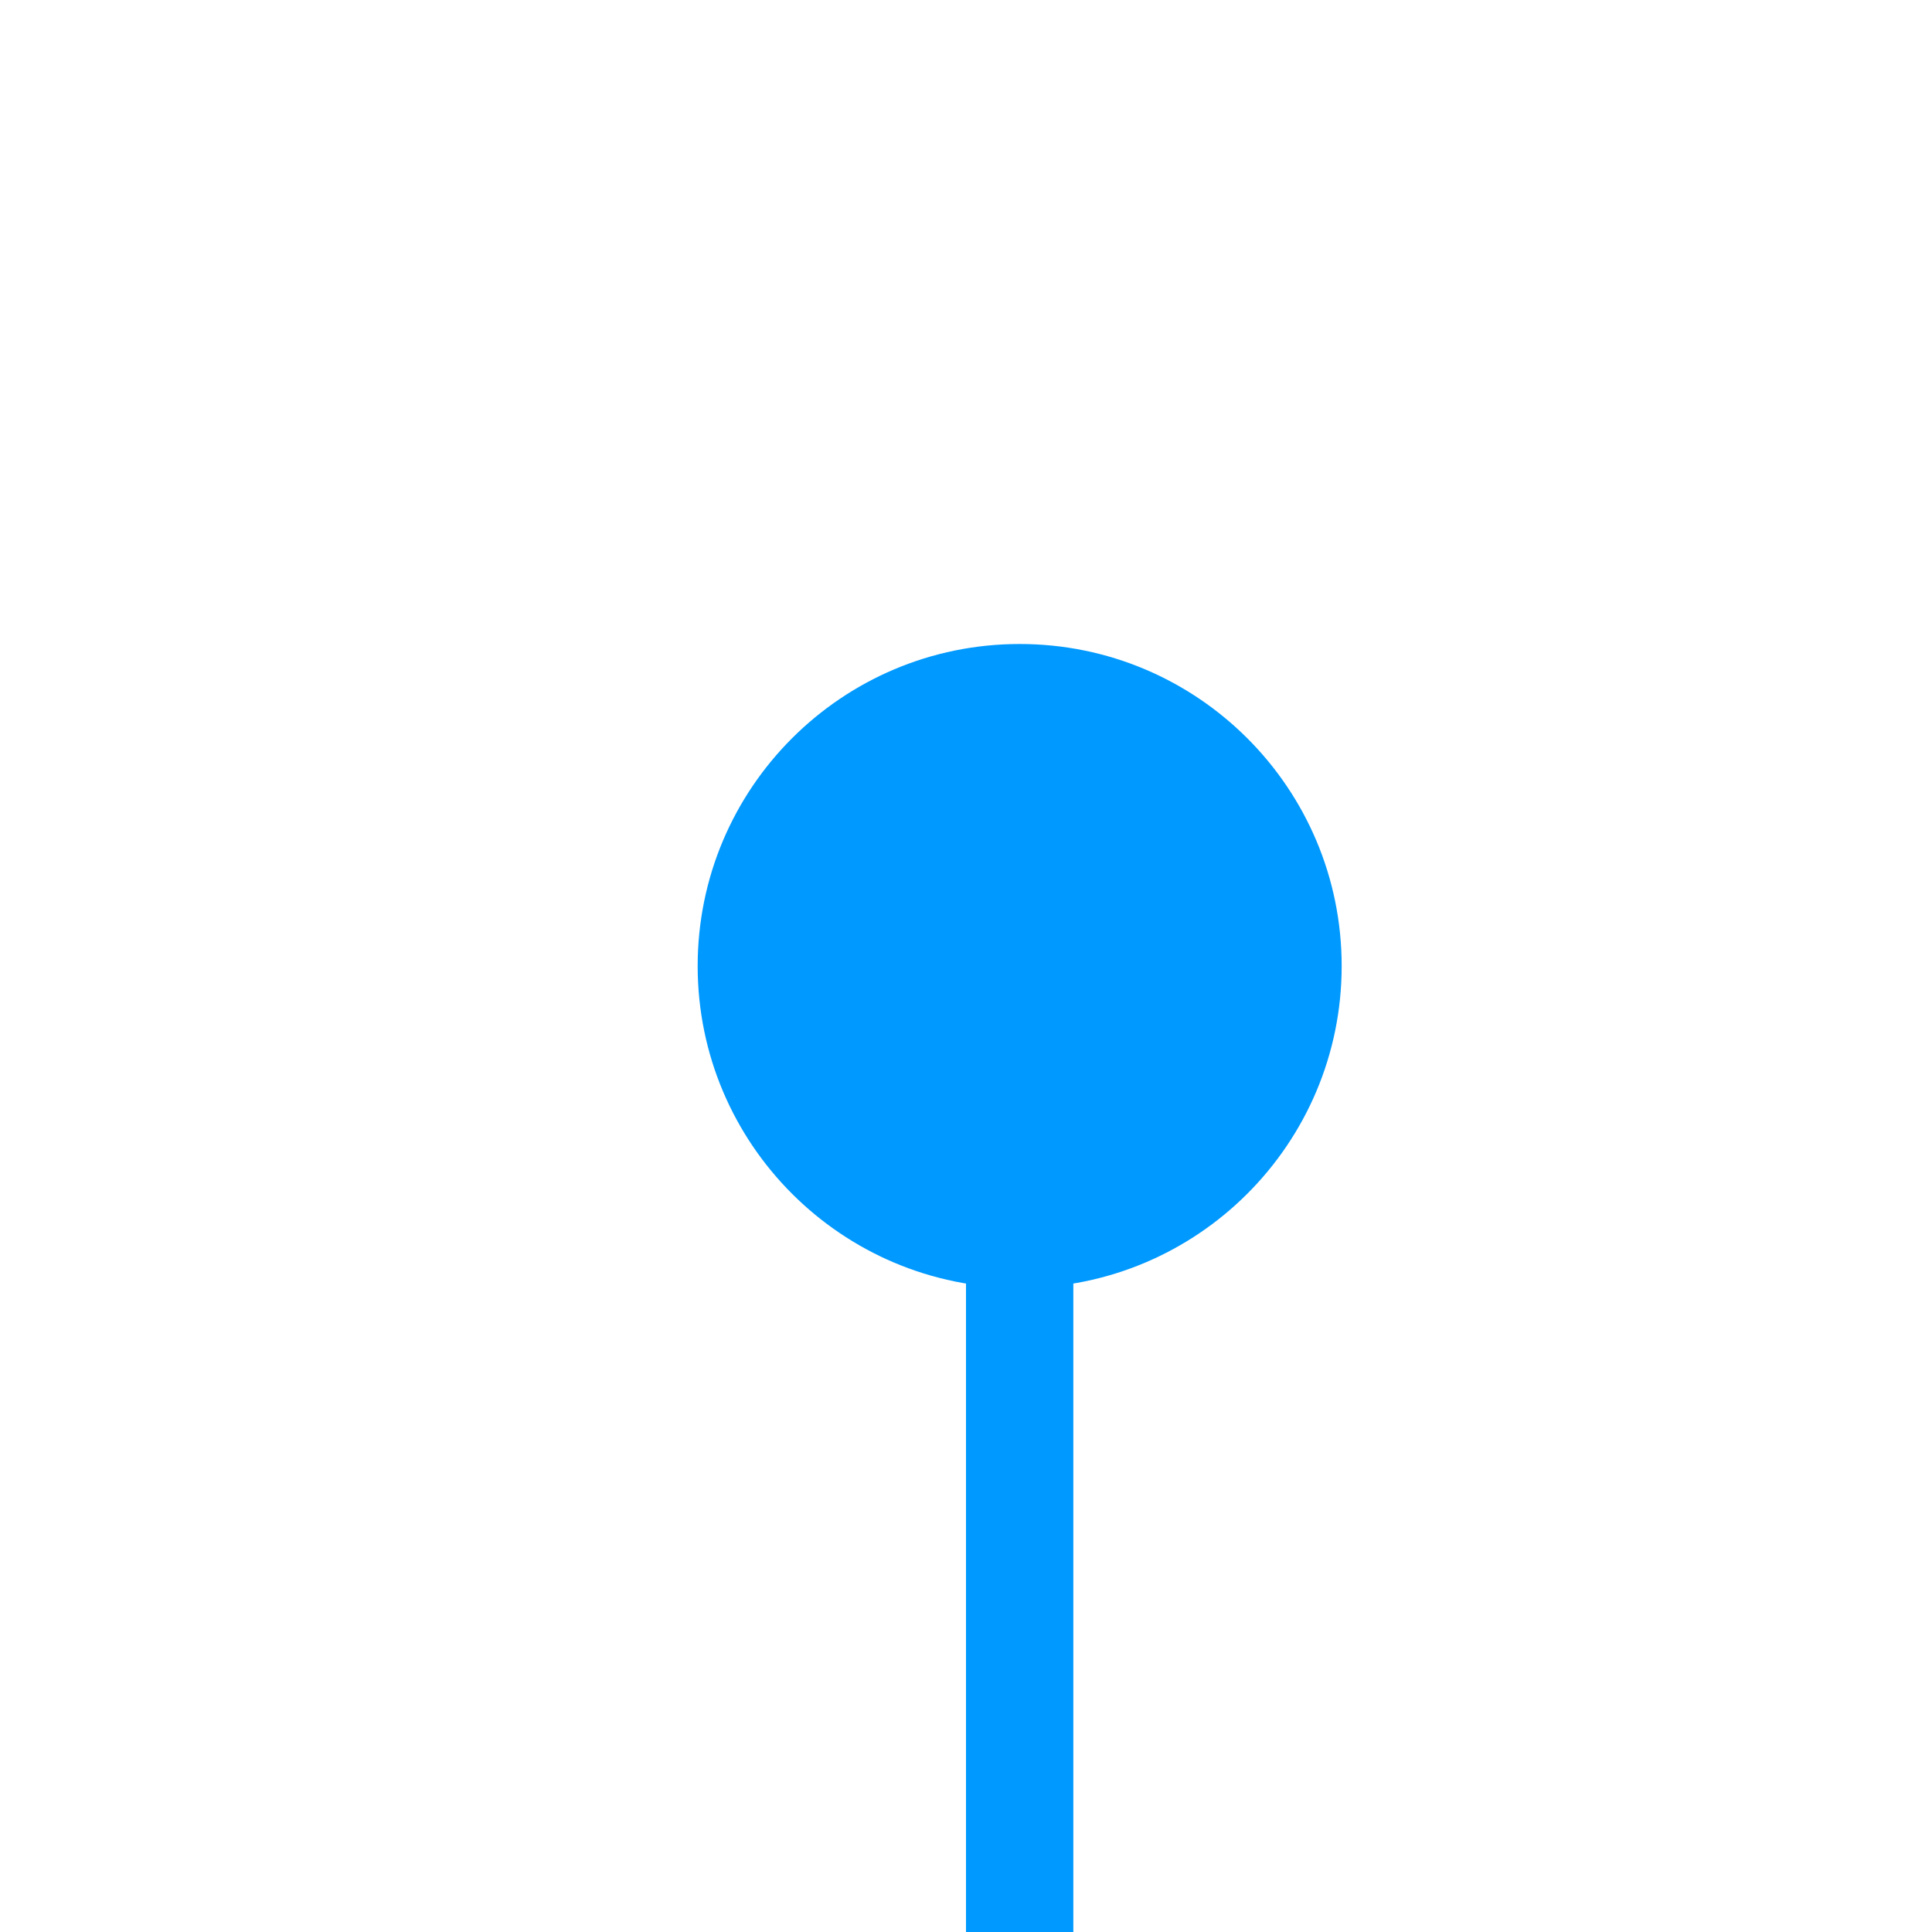
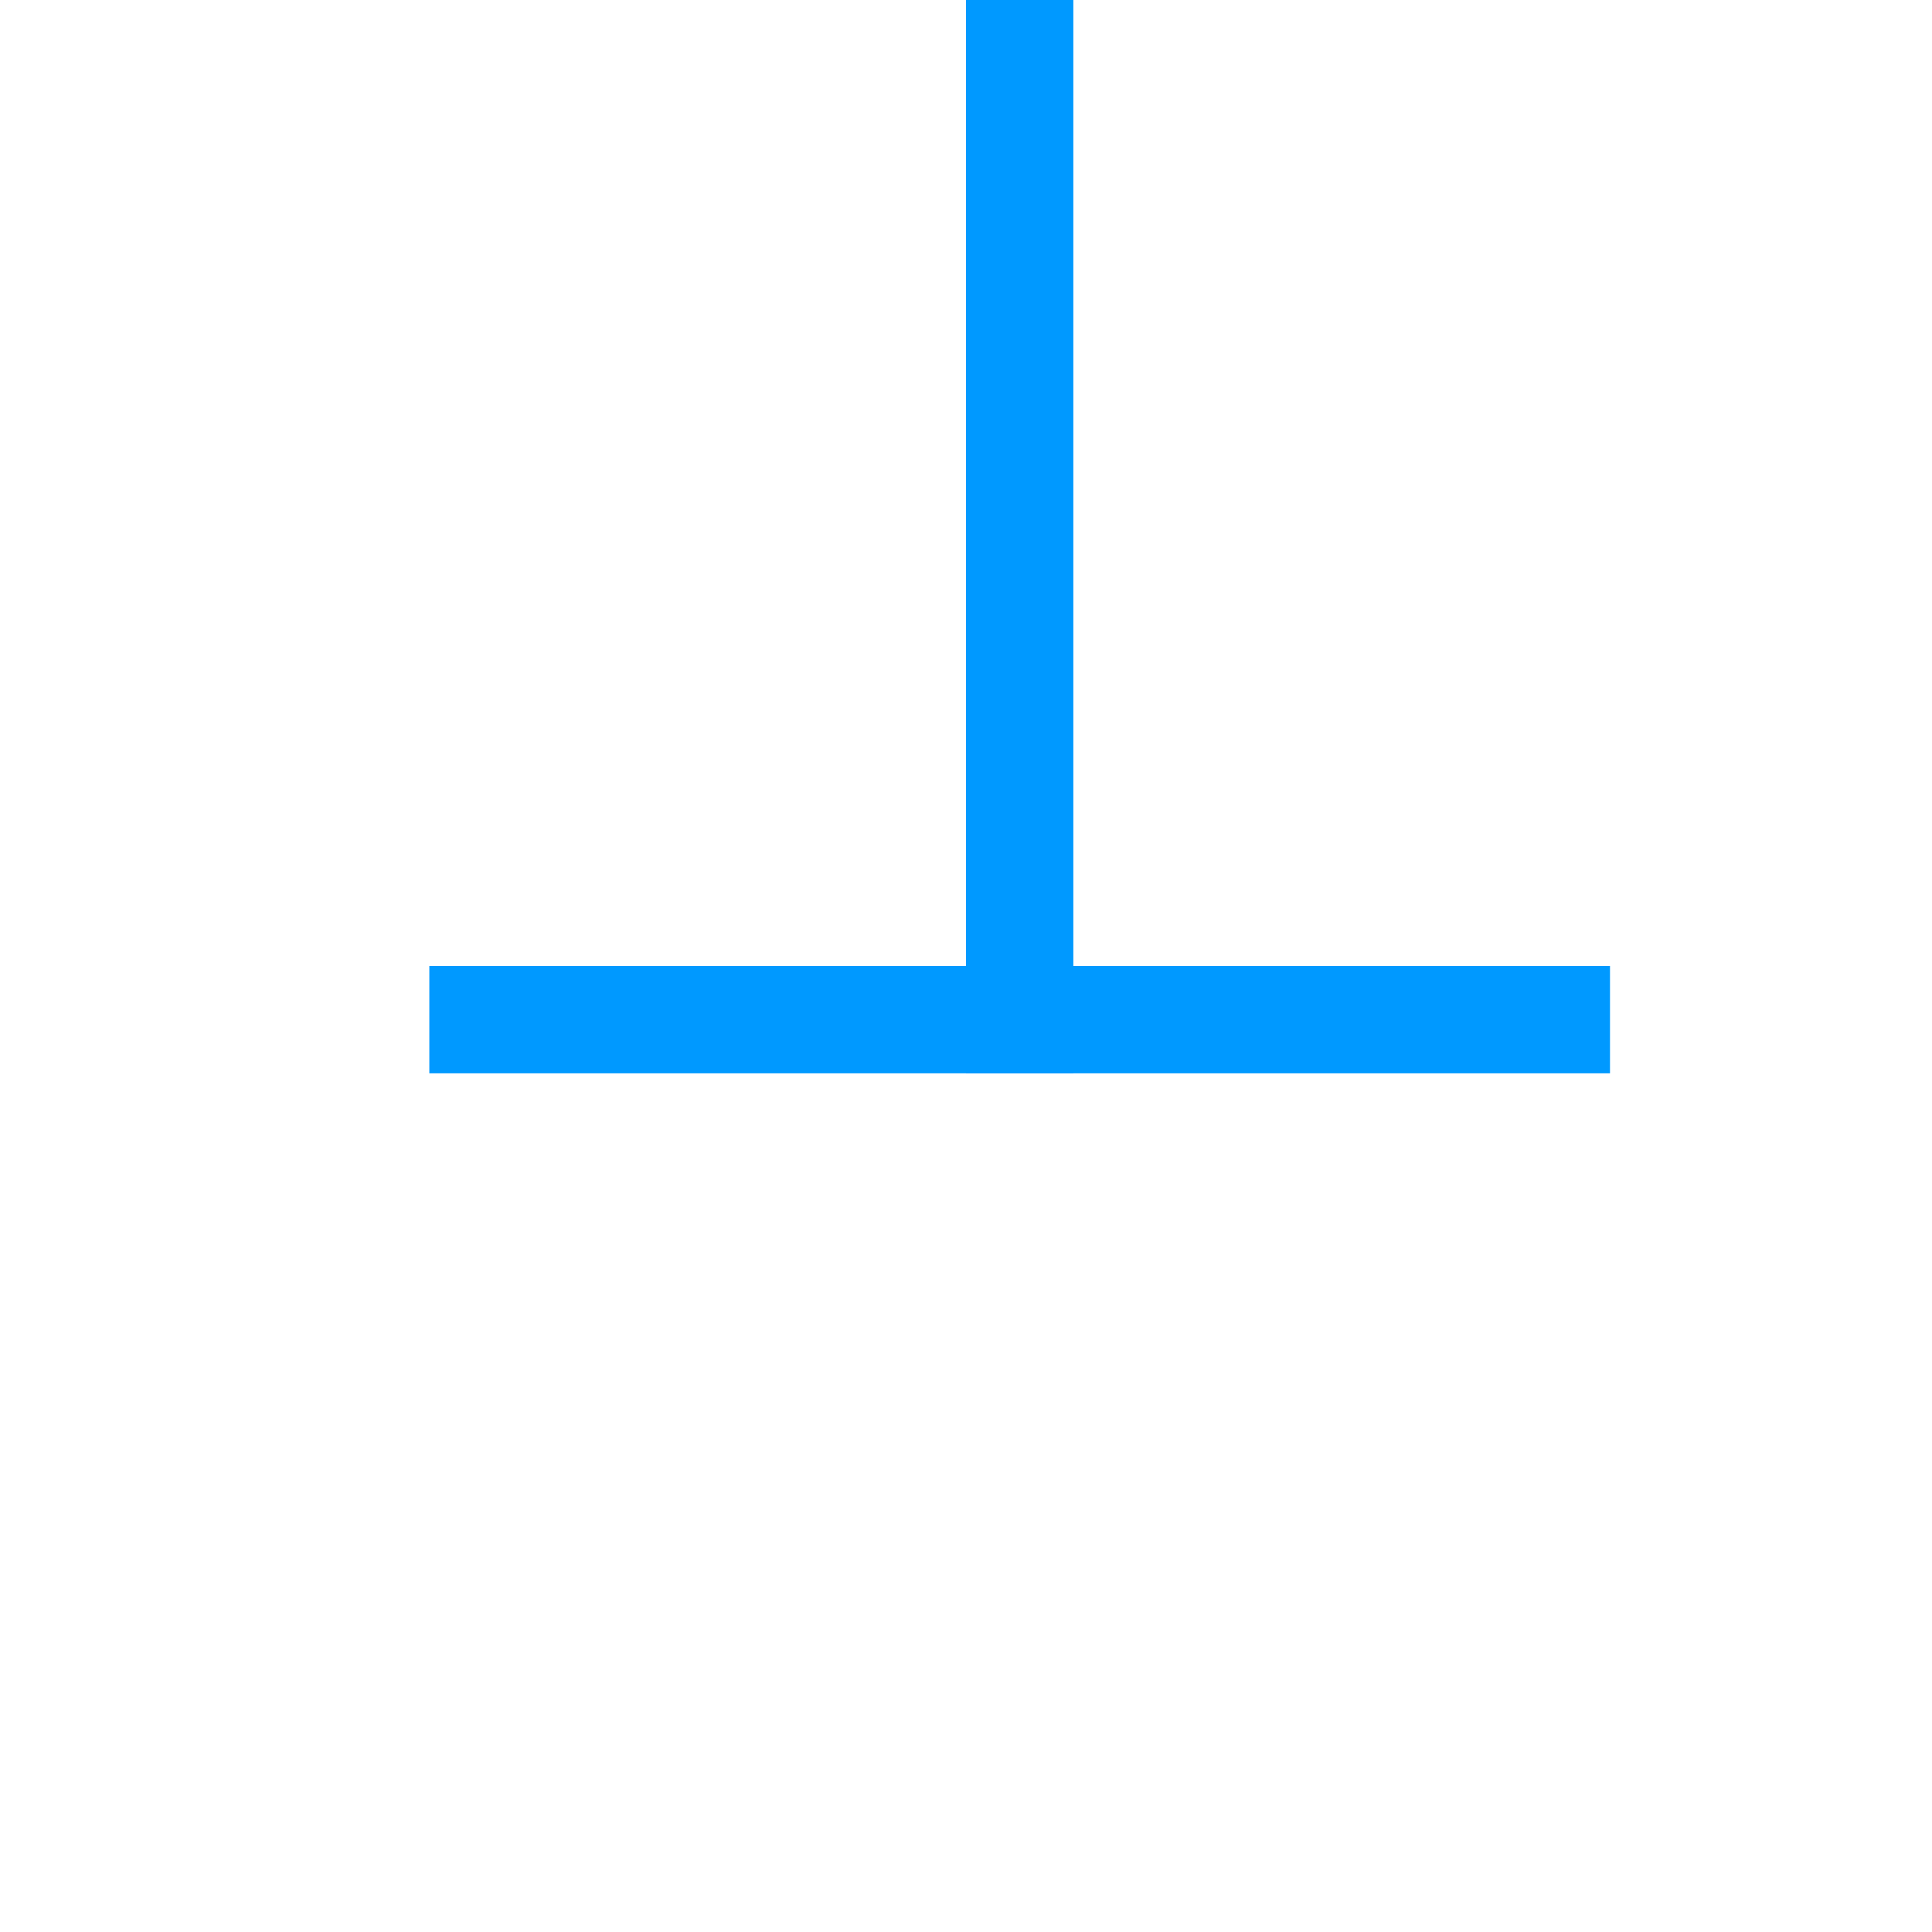
- <svg xmlns="http://www.w3.org/2000/svg" version="1.1" width="18px" height="18px" preserveAspectRatio="xMinYMid meet" viewBox="257 624  18 16">
-   <path d="M 266.5 630  L 266.5 2336  A 5 5 0 0 0 271.5 2341.5 L 497 2341.5  " stroke-width="1" stroke="#0099ff" fill="none" />
-   <path d="M 266.5 629  A 3 3 0 0 0 263.5 632 A 3 3 0 0 0 266.5 635 A 3 3 0 0 0 269.5 632 A 3 3 0 0 0 266.5 629 Z M 496 2336  L 496 2347  L 497 2347  L 497 2336  L 496 2336  Z " fill-rule="nonzero" fill="#0099ff" stroke="none" />
+ <svg xmlns="http://www.w3.org/2000/svg" version="1.1" width="18px" height="18px" preserveAspectRatio="xMinYMid meet" viewBox="492 1151  18 16">
+   <path d="M 280 314.5  L 496 314.5  A 5 5 0 0 1 501.5 319.5 L 501.5 1160  " stroke-width="1" stroke="#0099ff" fill="none" />
+   <path d="M 282 311.5  A 3 3 0 0 0 279 314.5 A 3 3 0 0 0 282 317.5 A 3 3 0 0 0 285 314.5 A 3 3 0 0 0 282 311.5 Z M 507 1159  L 496 1159  L 496 1160  L 507 1160  L 507 1159  Z " fill-rule="nonzero" fill="#0099ff" stroke="none" />
</svg>
